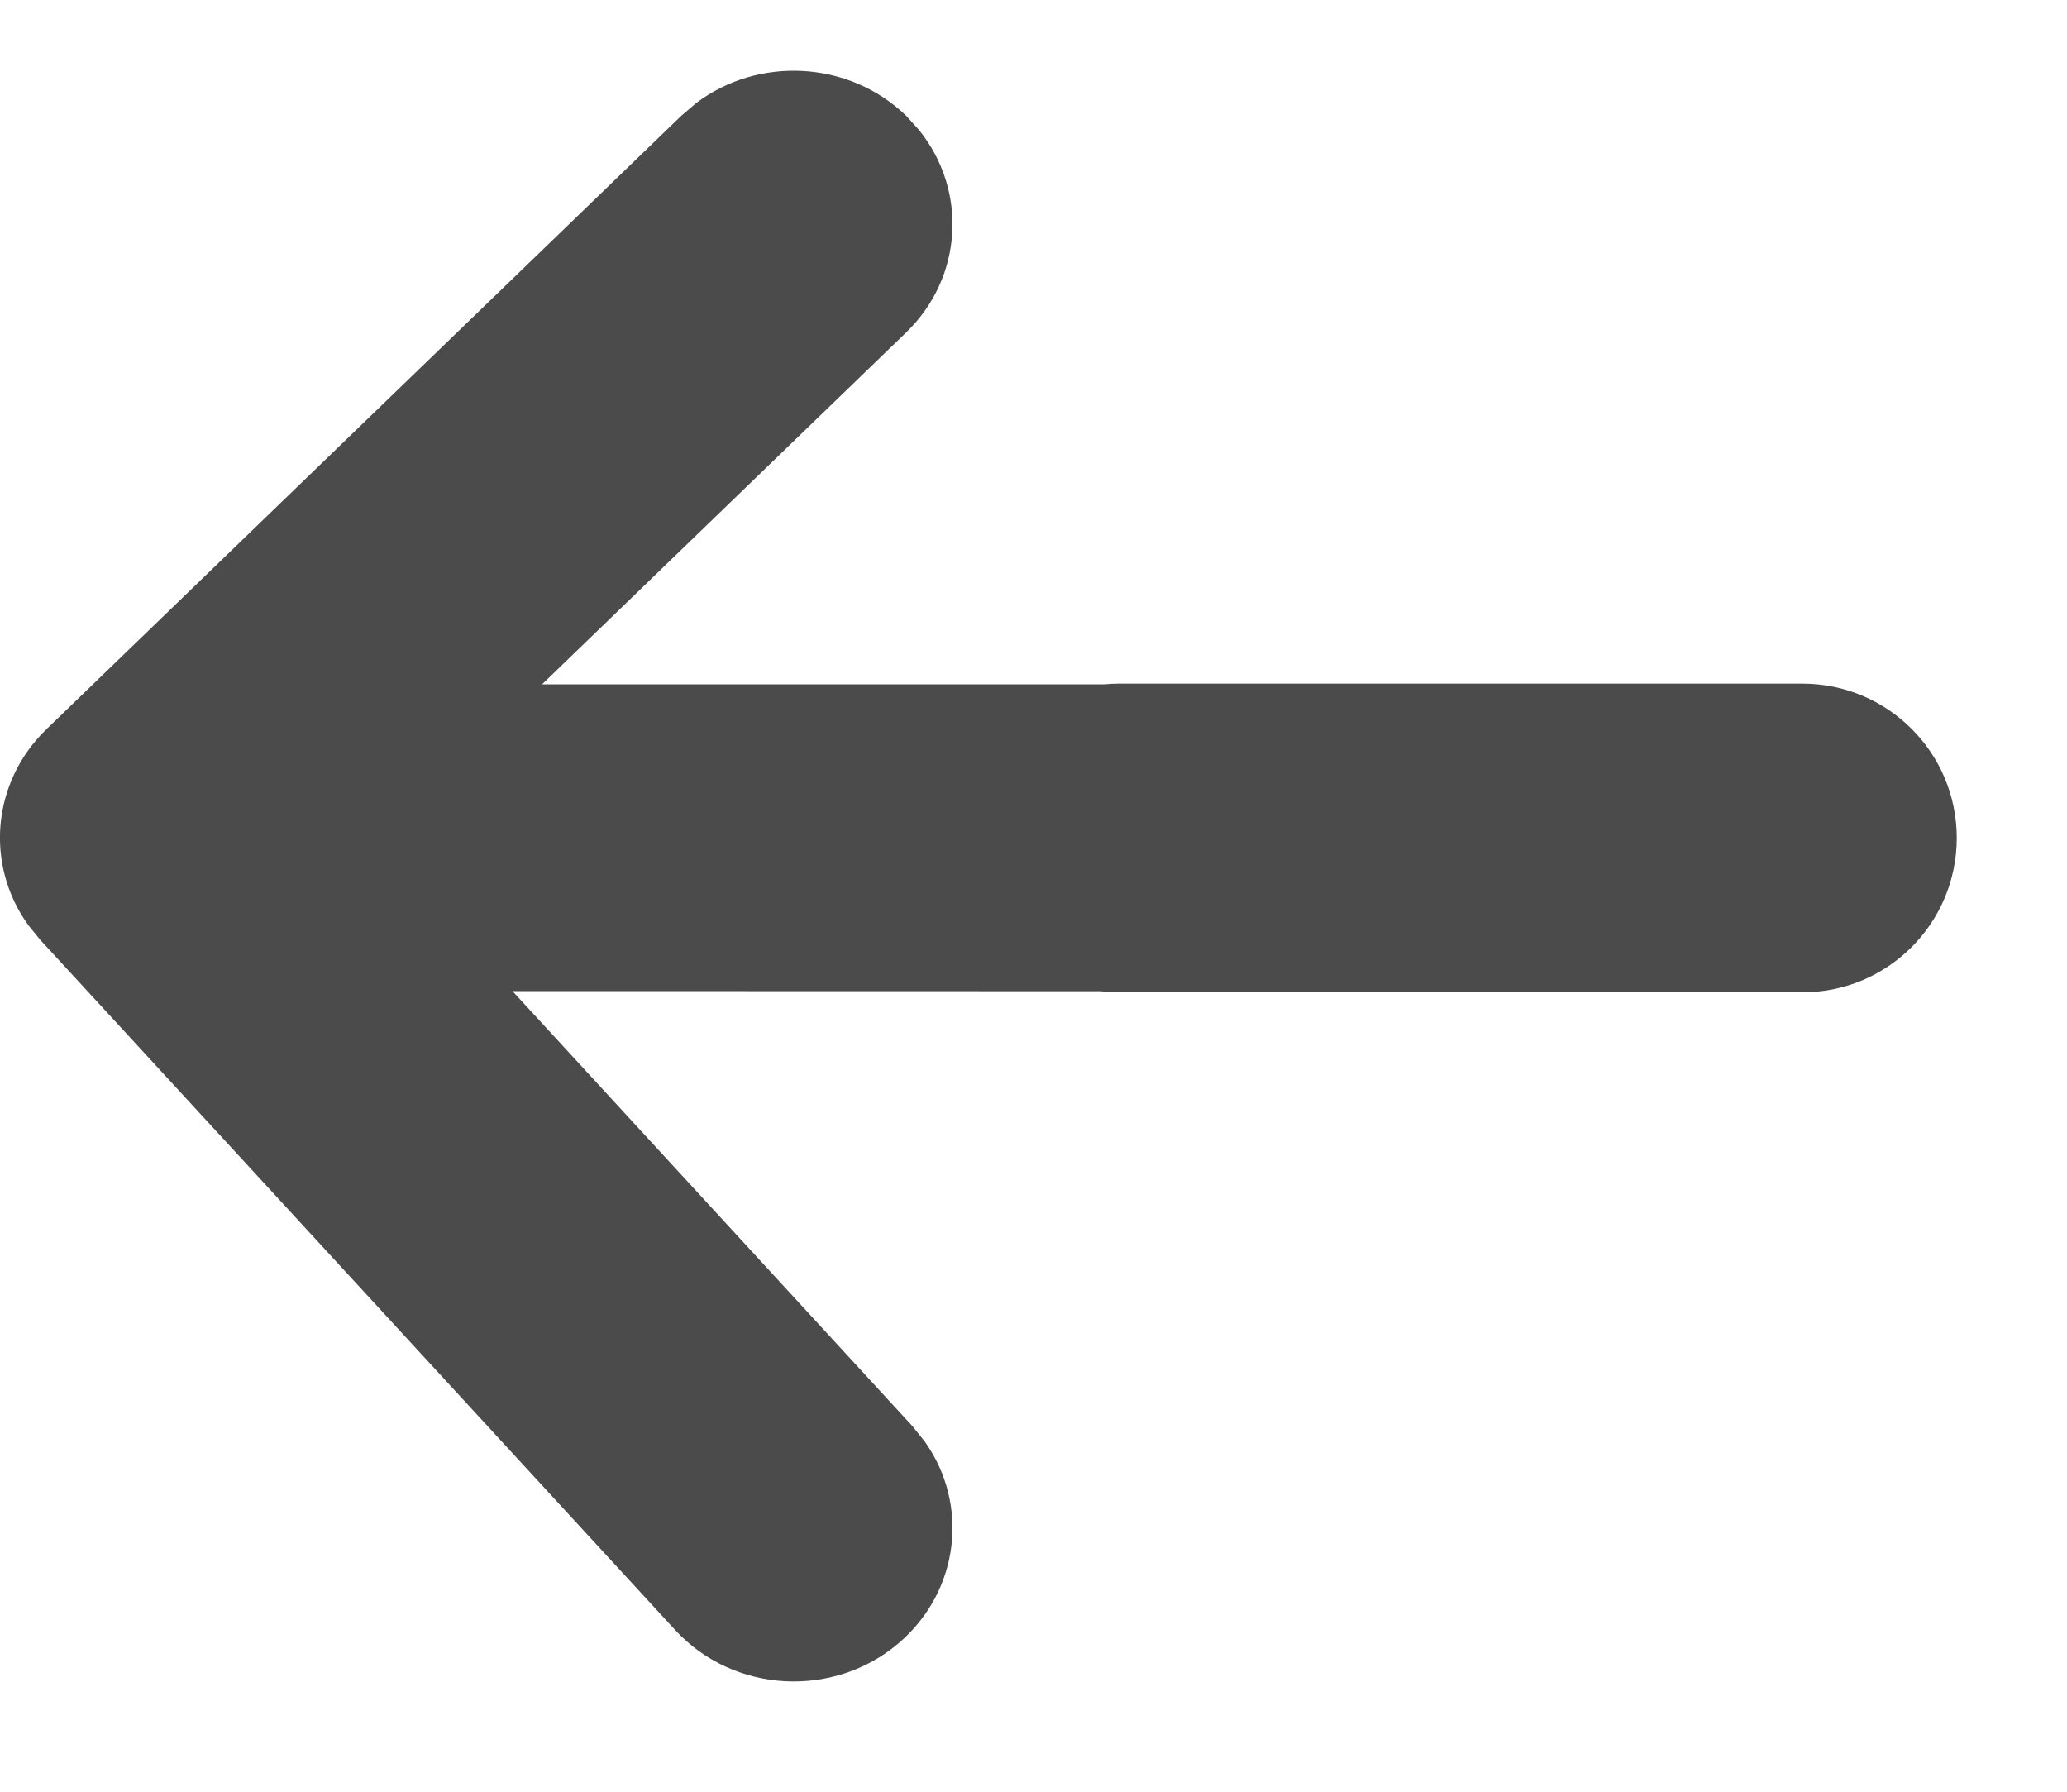
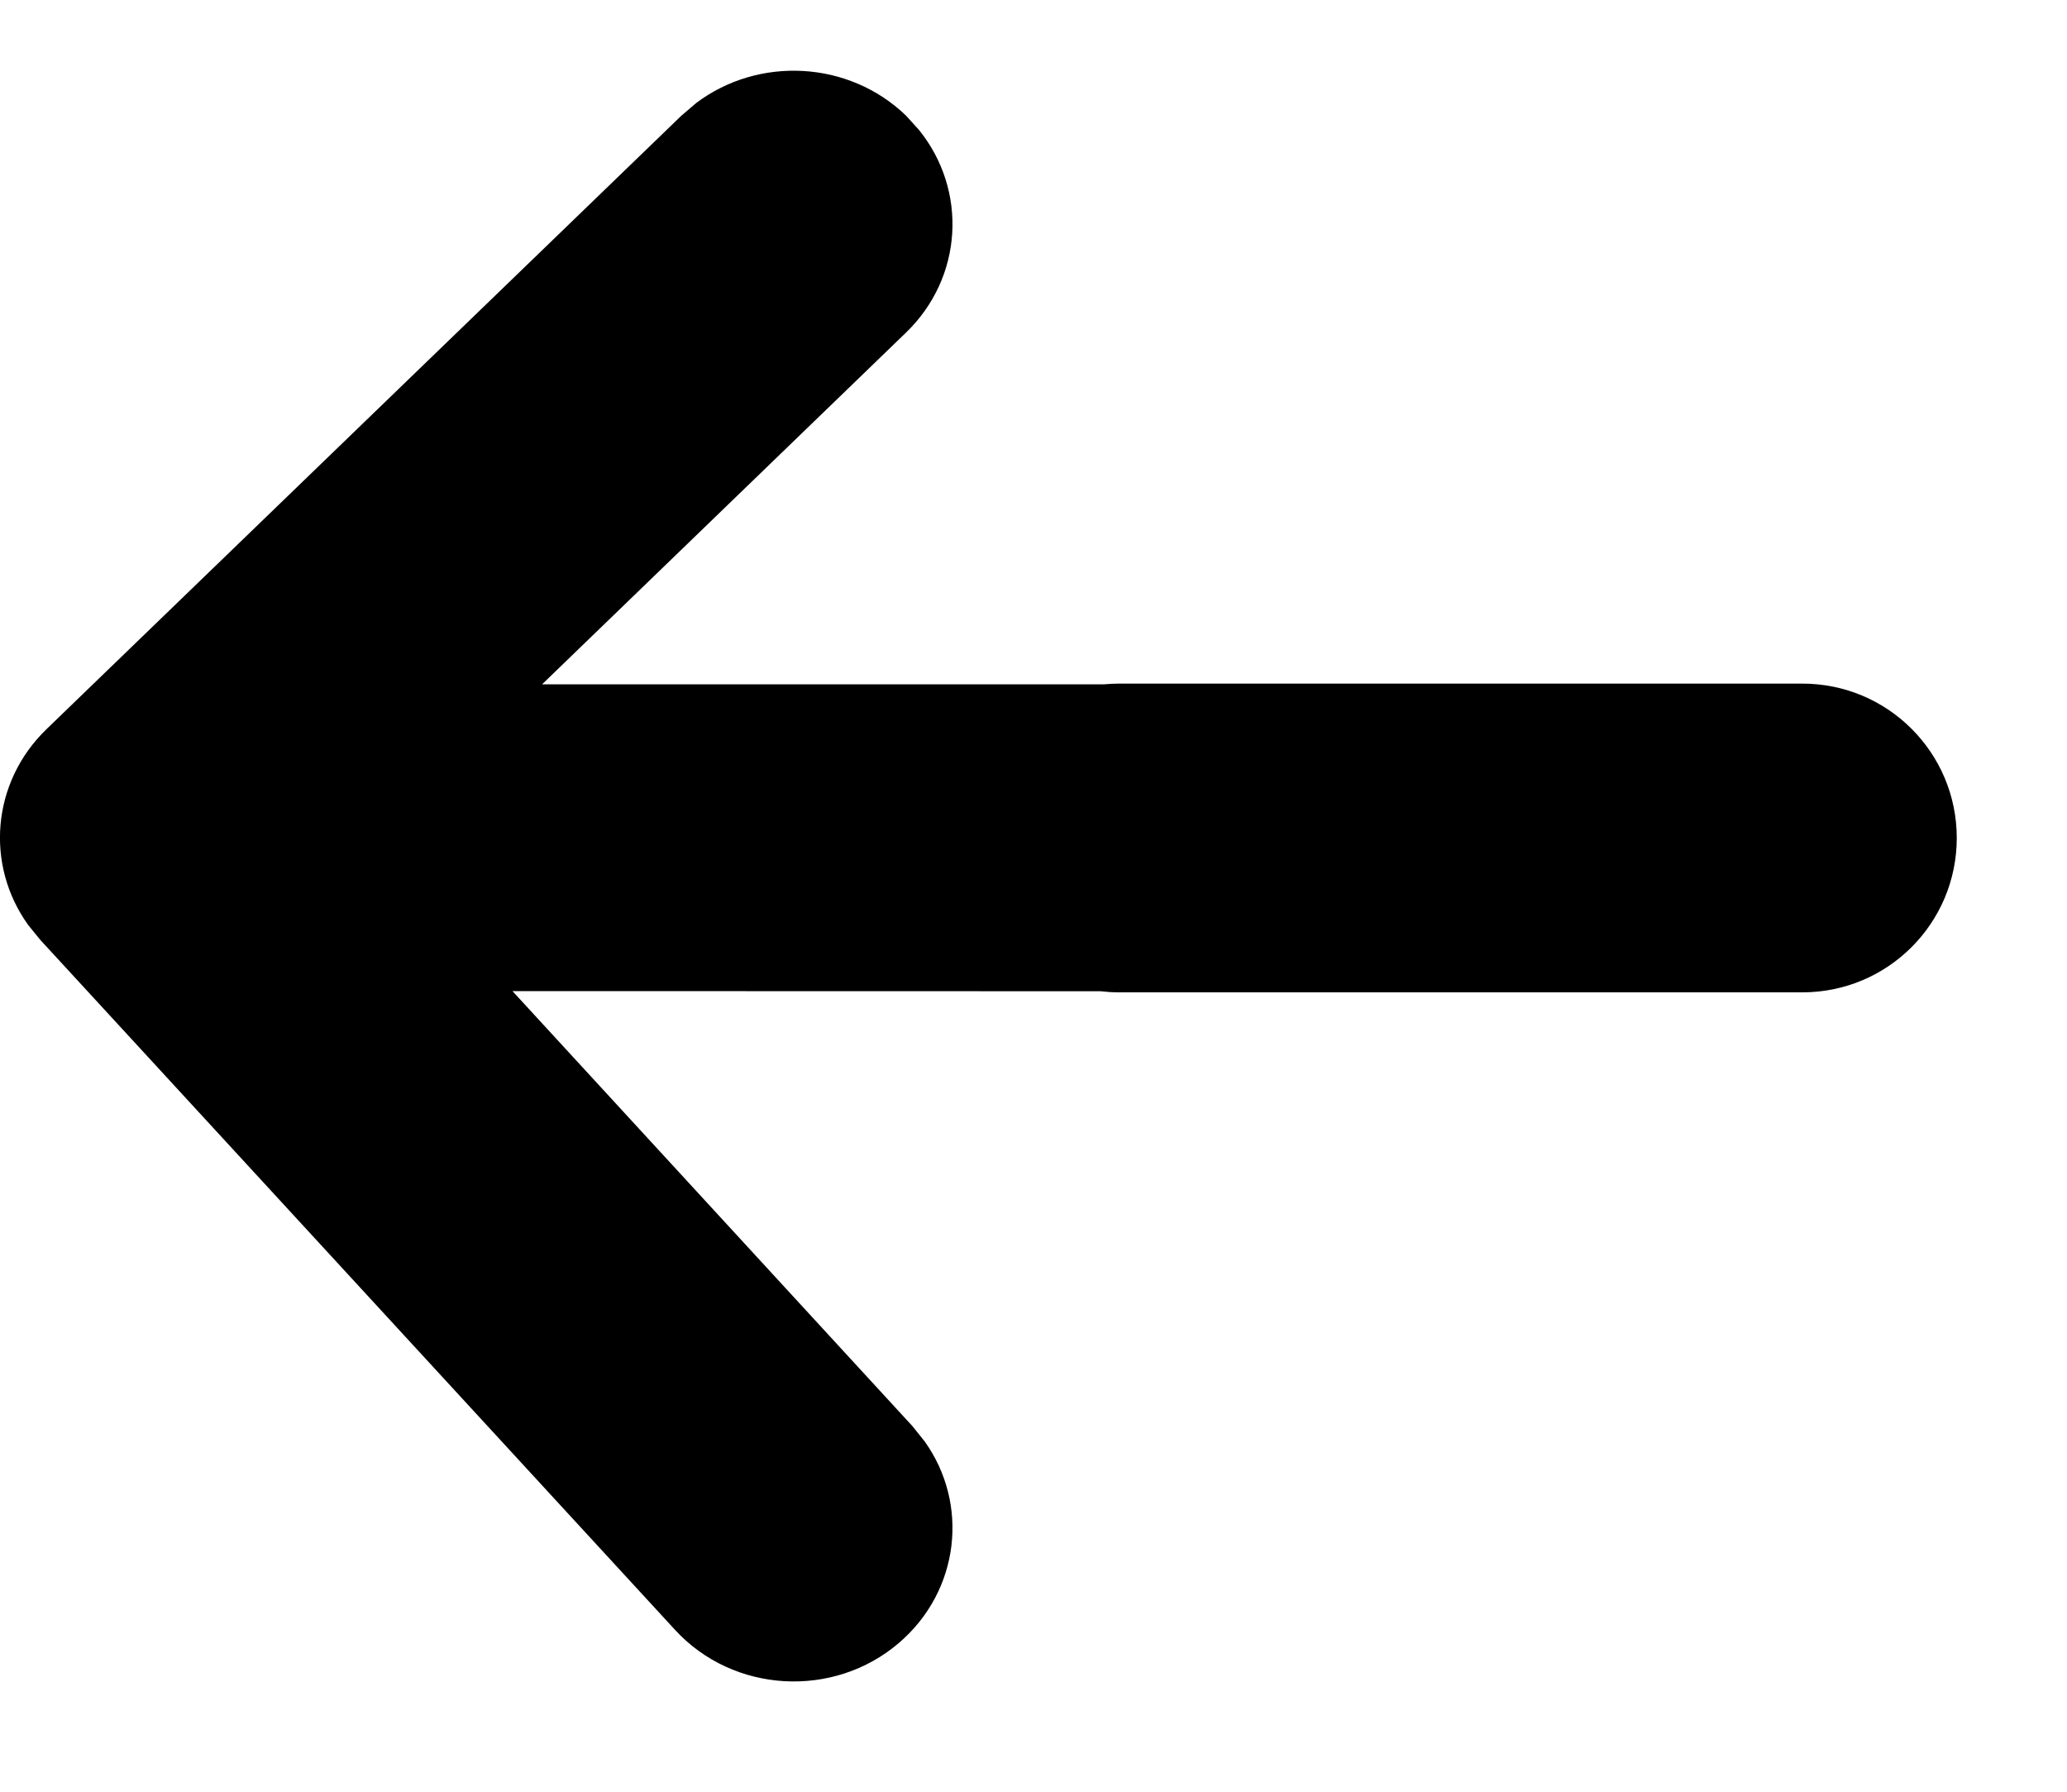
<svg xmlns="http://www.w3.org/2000/svg" width="15px" height="13px" viewBox="0 0 15 13" version="1.1">
  <g id="Page-1" stroke="none" stroke-width="1" fill="none" fill-rule="evenodd">
-     <path d="M5.054,0.746 C5.506,0.407 6.159,0.438 6.575,0.839 L6.575,0.839 L6.67,0.944 C7.022,1.381 6.99,2.012 6.575,2.413 L6.575,2.413 L3.934,4.965 L8.015,4.965 C8.049,4.962 8.085,4.96 8.12,4.96 L13.08,4.96 C13.699,4.96 14.2,5.461 14.2,6.08 C14.2,6.699 13.699,7.2 13.08,7.2 L8.12,7.2 C8.075,7.2 8.03,7.197 7.986,7.192 L3.719,7.191 L6.621,10.347 L6.71,10.458 C7.035,10.913 6.964,11.542 6.525,11.919 C6.05,12.327 5.322,12.286 4.899,11.826 L4.899,11.826 L0.291,6.818 L0.205,6.712 C-0.109,6.276 -0.061,5.676 0.337,5.291 L0.337,5.291 L4.945,0.839 Z" id="Combined-Shape" fill="#4B4B4B" fill-rule="nonzero" />
+     <path d="M5.054,0.746 C5.506,0.407 6.159,0.438 6.575,0.839 L6.575,0.839 L6.67,0.944 C7.022,1.381 6.99,2.012 6.575,2.413 L6.575,2.413 L3.934,4.965 L8.015,4.965 C8.049,4.962 8.085,4.96 8.12,4.96 L13.08,4.96 C13.699,4.96 14.2,5.461 14.2,6.08 C14.2,6.699 13.699,7.2 13.08,7.2 L8.12,7.2 C8.075,7.2 8.03,7.197 7.986,7.192 L3.719,7.191 L6.621,10.347 L6.71,10.458 C7.035,10.913 6.964,11.542 6.525,11.919 C6.05,12.327 5.322,12.286 4.899,11.826 L4.899,11.826 L0.291,6.818 L0.205,6.712 C-0.109,6.276 -0.061,5.676 0.337,5.291 L0.337,5.291 L4.945,0.839 Z" id="Combined-Shape" fill="currentColor" fill-rule="nonzero" />
  </g>
</svg>
